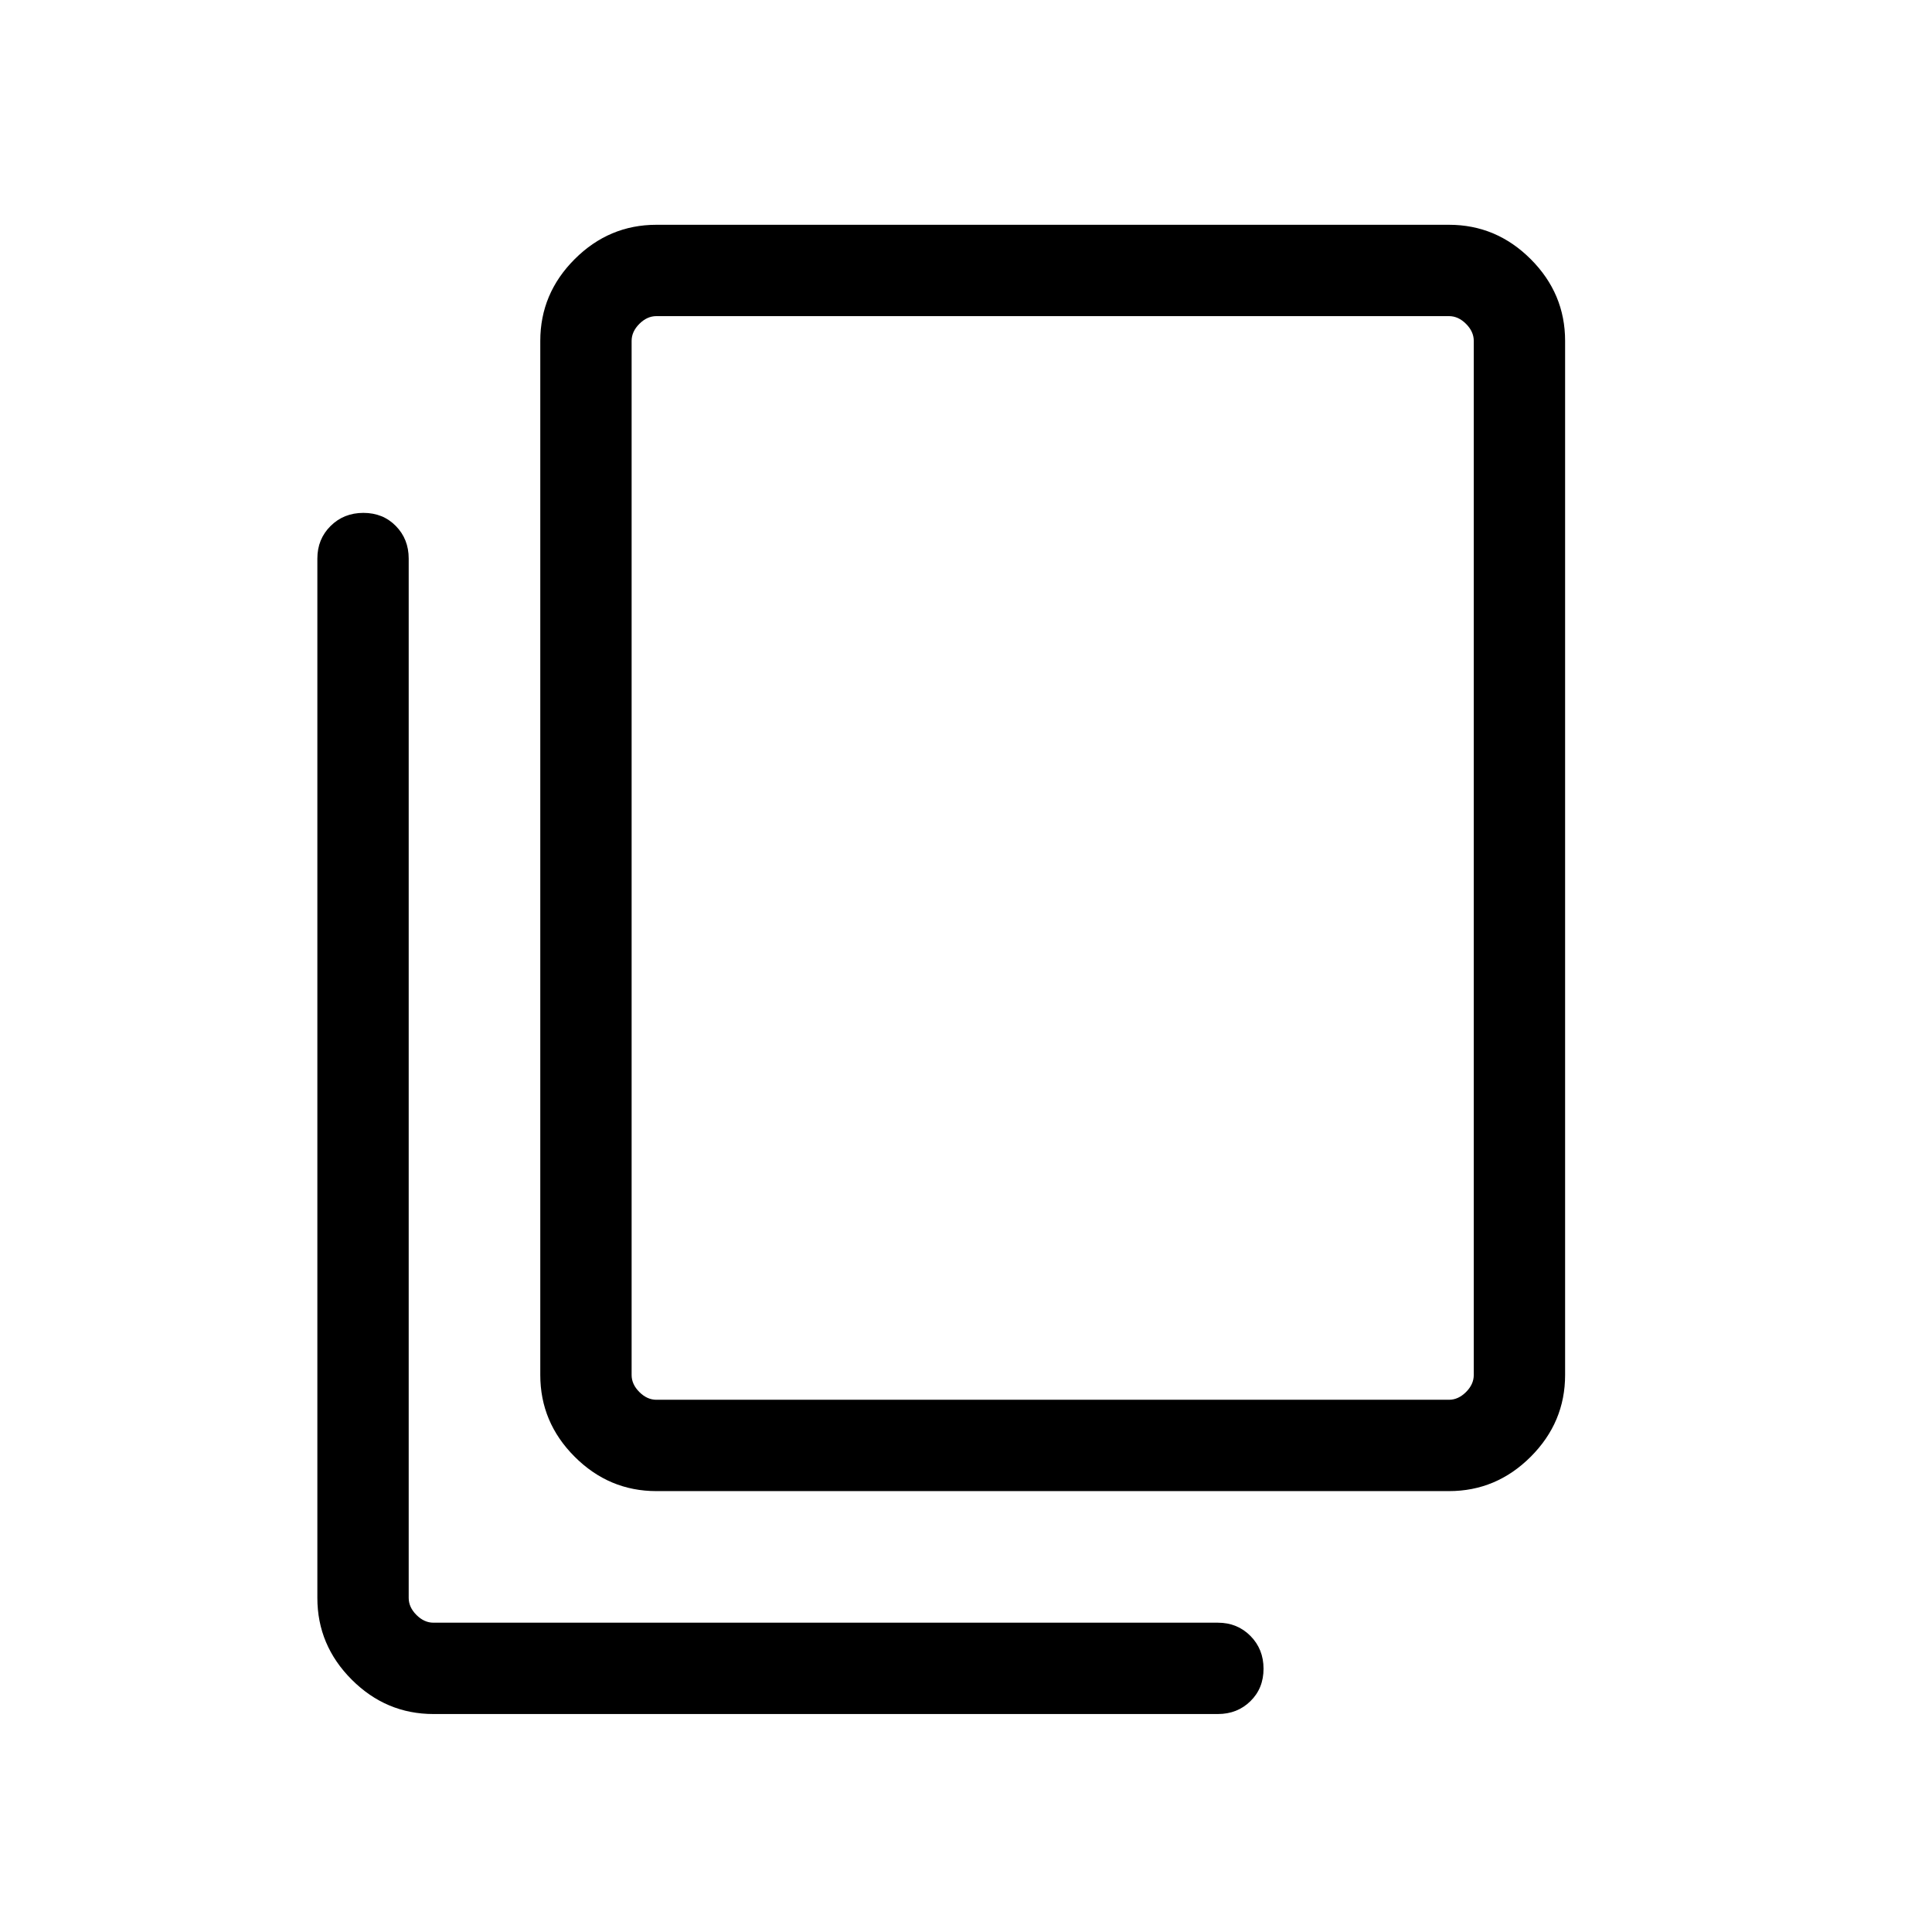
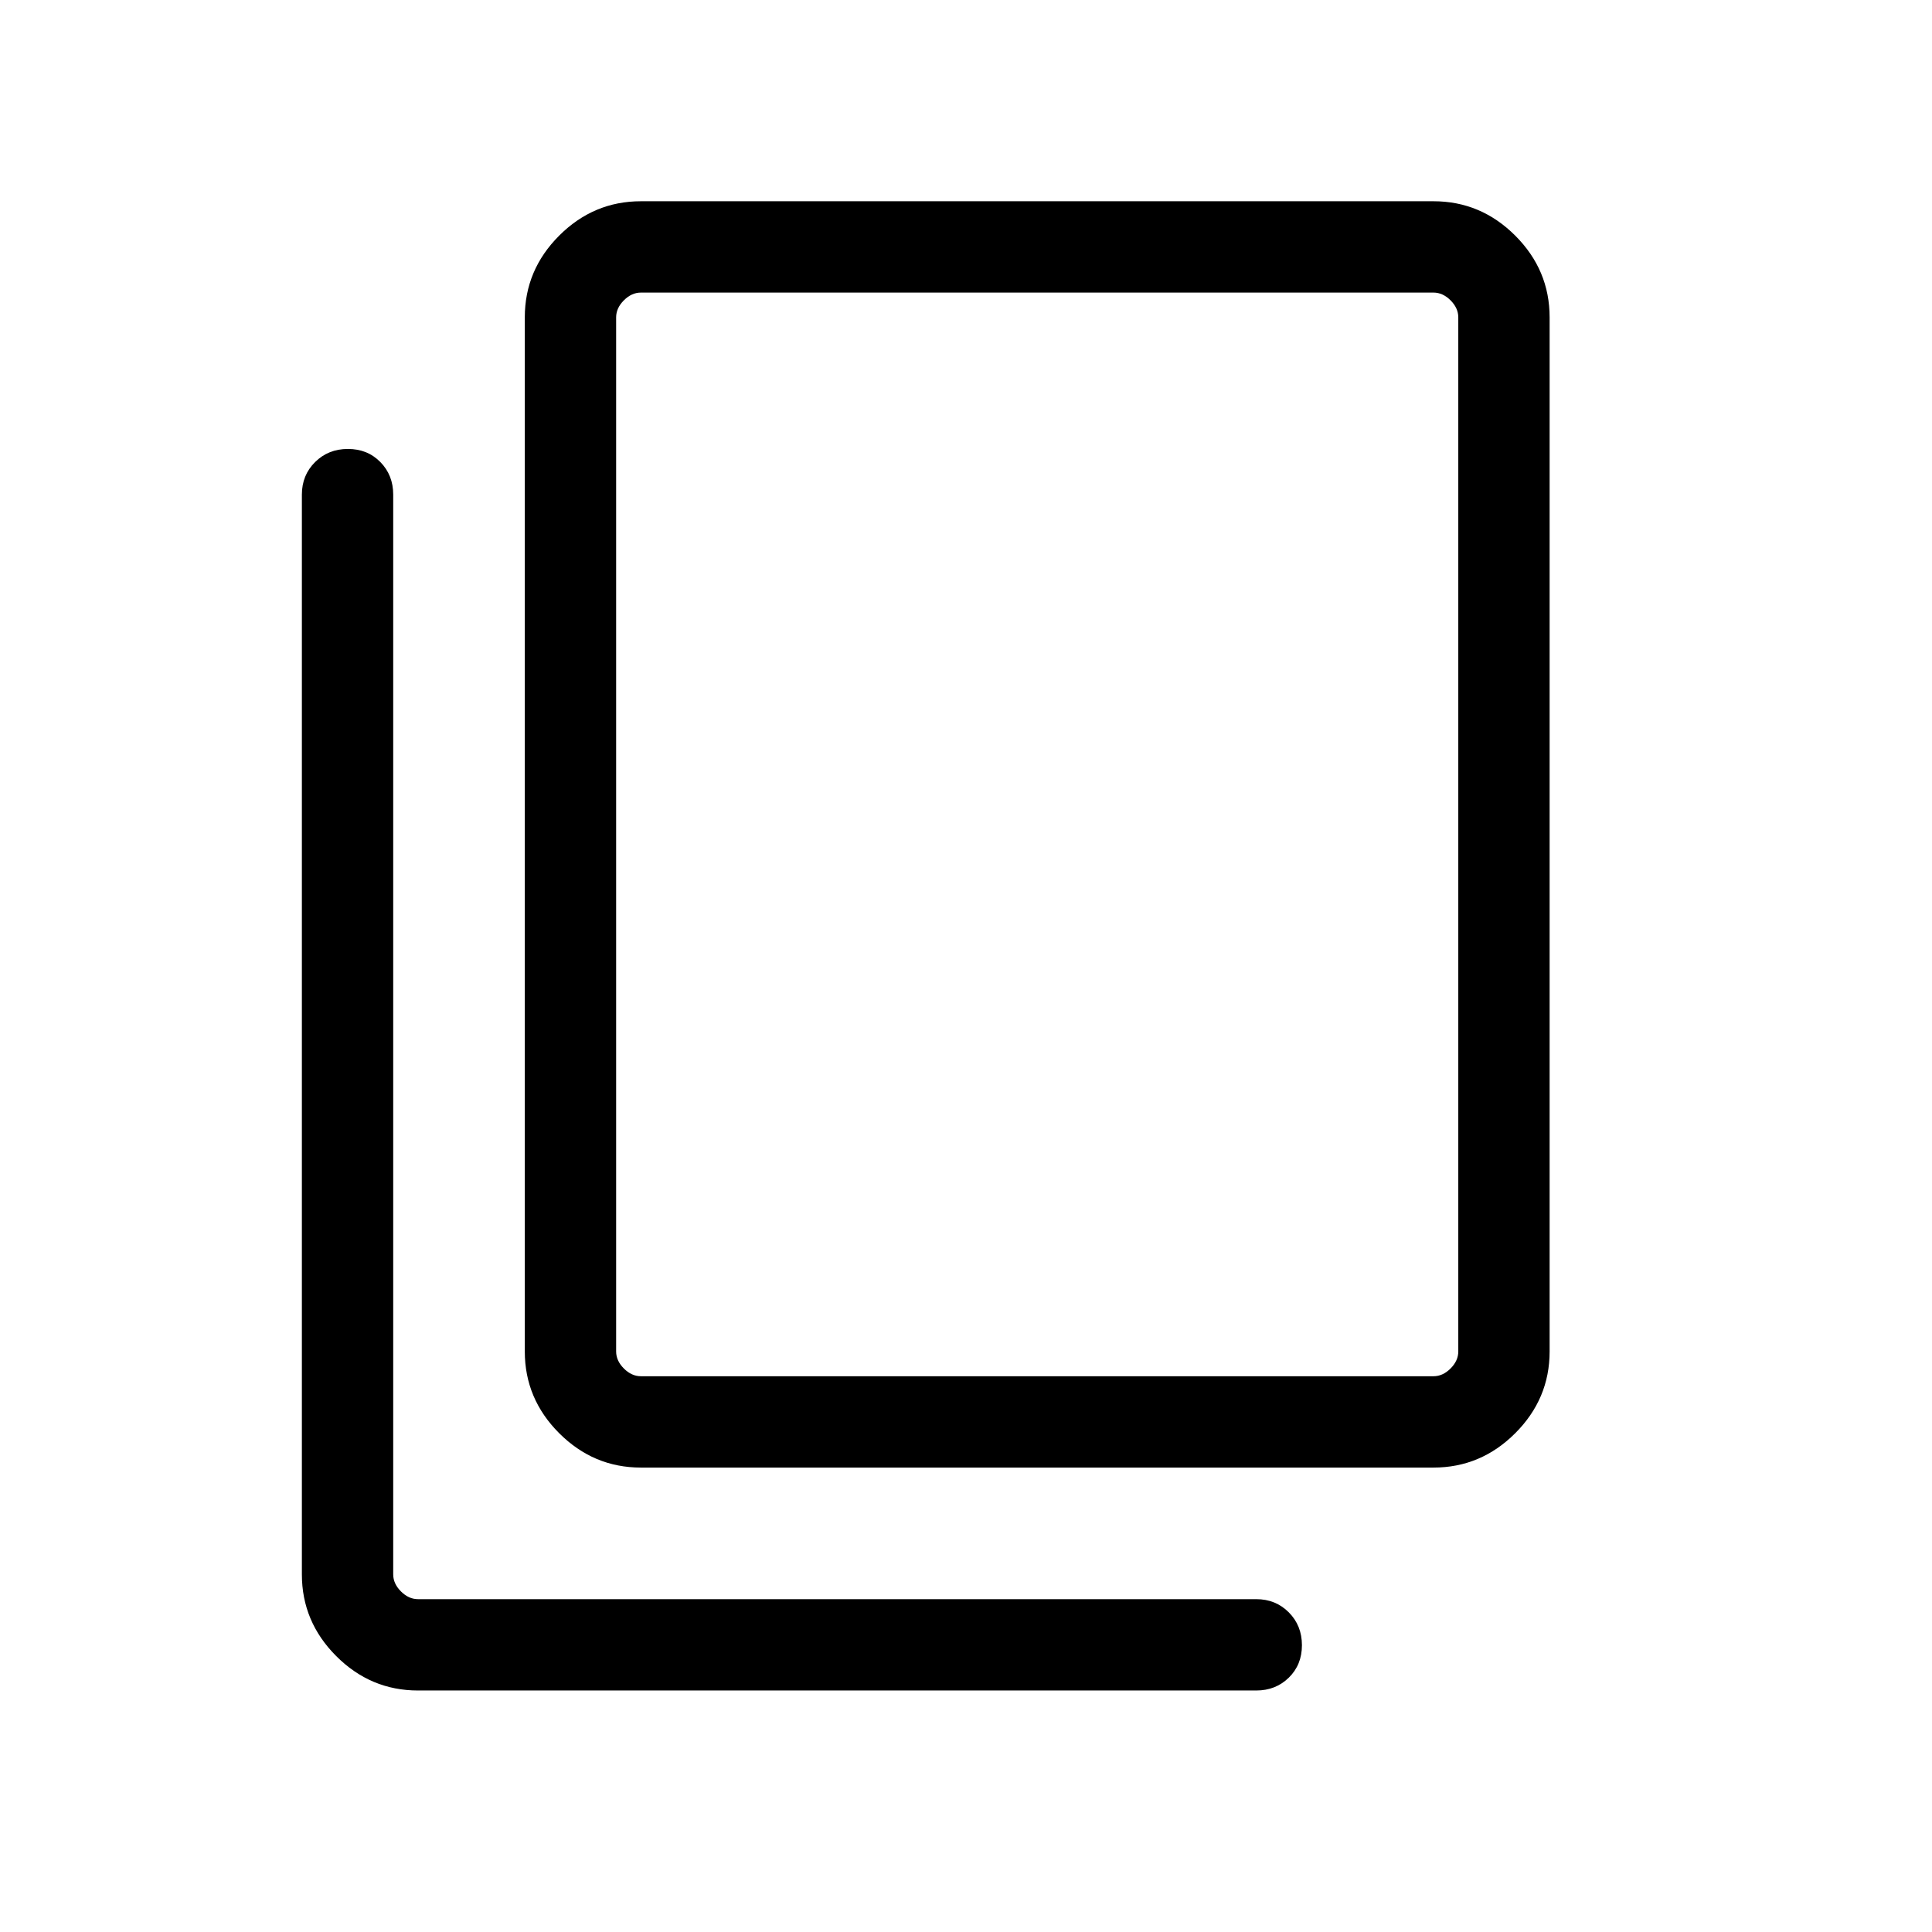
<svg xmlns="http://www.w3.org/2000/svg" height="48" viewBox="0 -960 960 960" width="48">
-   <path d="M215.387-108.31q-23.529 0-40.61-17.081-17.082-17.082-17.082-40.611v-516.457q0-9.663 6.567-16.178 6.566-6.514 16.307-6.514t16.125 6.514q6.385 6.515 6.385 16.178v516.457q0 4.616 3.846 8.462 3.846 3.847 8.462 3.847h389.765q9.664 0 16.178 6.566 6.514 6.567 6.514 16.308 0 9.74-6.514 16.125-6.514 6.384-16.178 6.384H215.387Zm110.769-110.768q-23.529 0-40.611-17.082-17.081-17.082-17.081-40.61v-513.843q0-23.529 17.081-40.611 17.082-17.081 40.611-17.081h393.843q23.528 0 40.61 17.081 17.082 17.082 17.082 40.611v513.843q0 23.528-17.082 40.61t-40.61 17.082H326.156Zm0-45.384h393.843q4.615 0 8.462-3.846 3.846-3.847 3.846-8.462v-513.843q0-4.616-3.846-8.462-3.847-3.847-8.462-3.847H326.156q-4.616 0-8.462 3.847-3.847 3.846-3.847 8.462v513.843q0 4.615 3.847 8.462 3.846 3.846 8.462 3.846Zm-12.309 0V-802.922-264.462Z" />
+   <path d="M318.463-230.771q-23.529 0-40.611-17.082-17.081-17.082-17.081-40.611v-513.842q0-23.529 17.081-40.611 17.082-17.082 40.611-17.082h393.843q23.528 0 40.61 17.082t17.082 40.611v513.842q0 23.529-17.082 40.611-17.082 17.082-40.61 17.082H318.463Zm0-45.384h393.843q4.615 0 8.462-3.846 3.846-3.847 3.846-8.463v-513.842q0-4.616-3.846-8.463-3.847-3.846-8.462-3.846H318.463q-4.616 0-8.462 3.846-3.847 3.847-3.847 8.463v513.842q0 4.616 3.847 8.463 3.846 3.846 8.462 3.846ZM207.694-120.003q-23.528 0-40.61-17.082-17.082-17.081-17.082-40.61V-714.23q0-9.663 6.567-16.177 6.566-6.514 16.307-6.514t16.125 6.514q6.385 6.514 6.385 16.177v536.535q0 4.616 3.846 8.462 3.847 3.847 8.462 3.847h416.535q9.663 0 16.177 6.566 6.515 6.567 6.515 16.307 0 9.741-6.515 16.126-6.514 6.384-16.177 6.384H207.694Zm98.46-156.152V-814.615-276.155Z" />
</svg>
